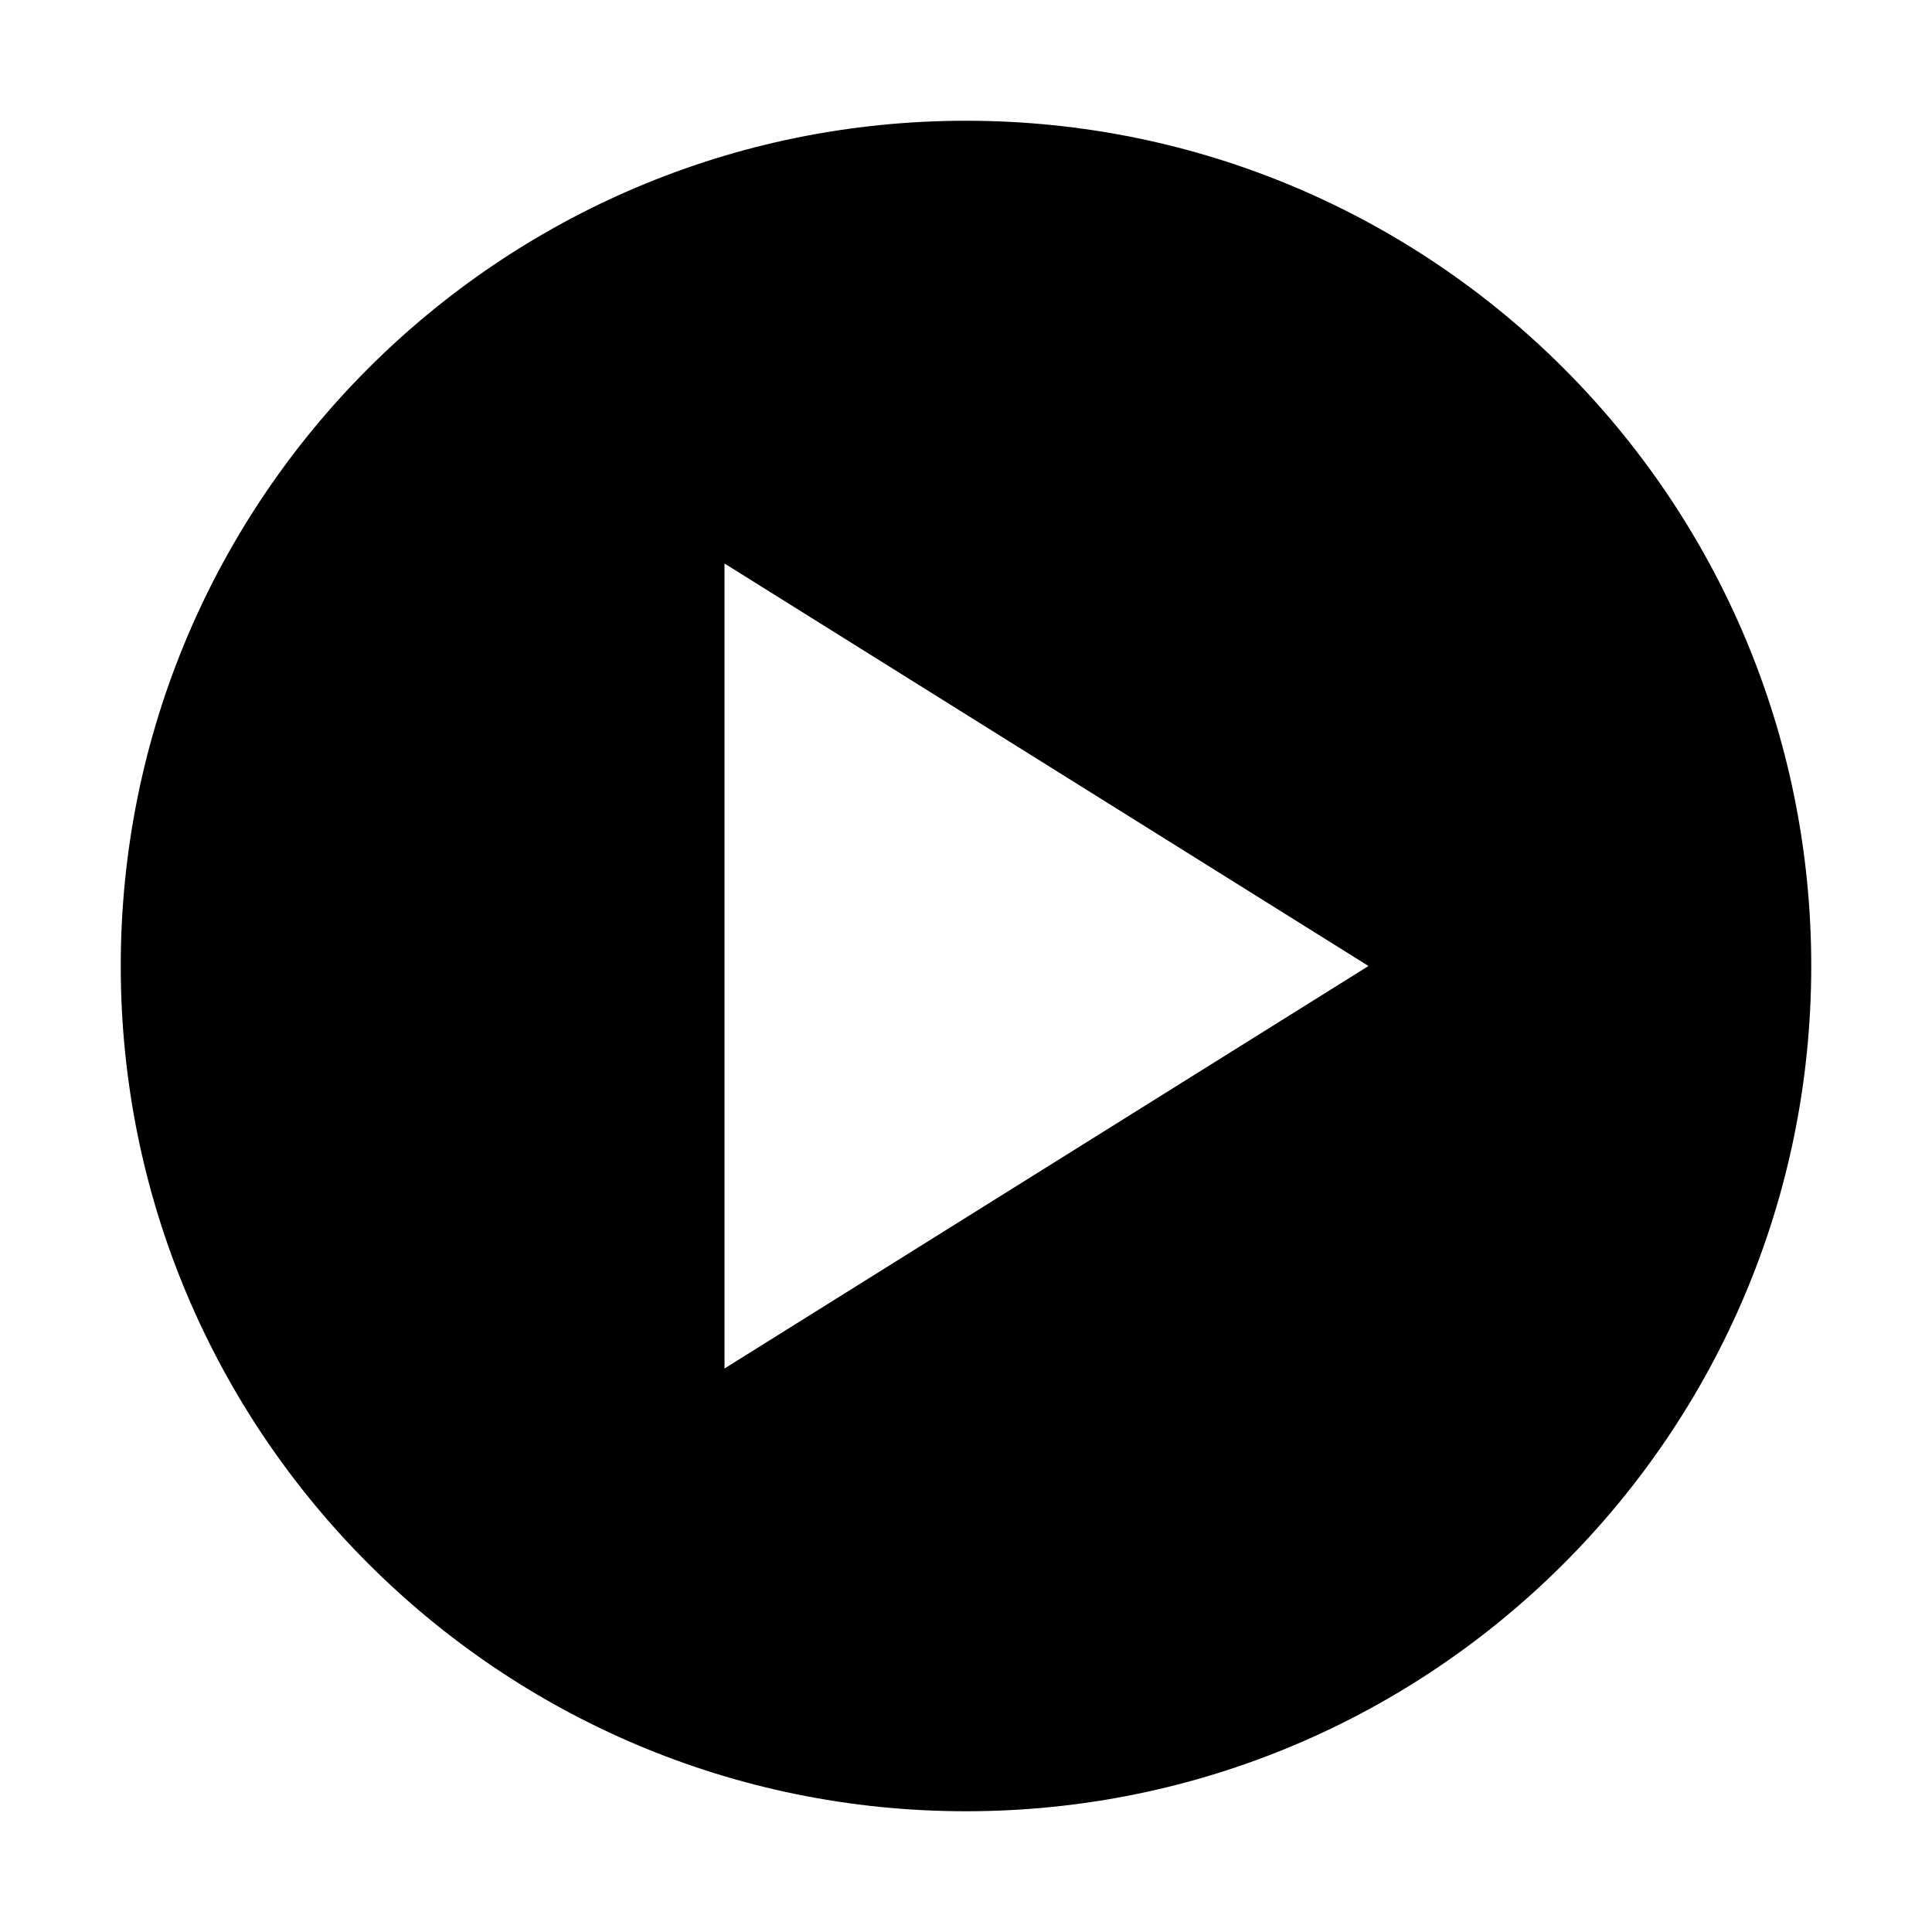
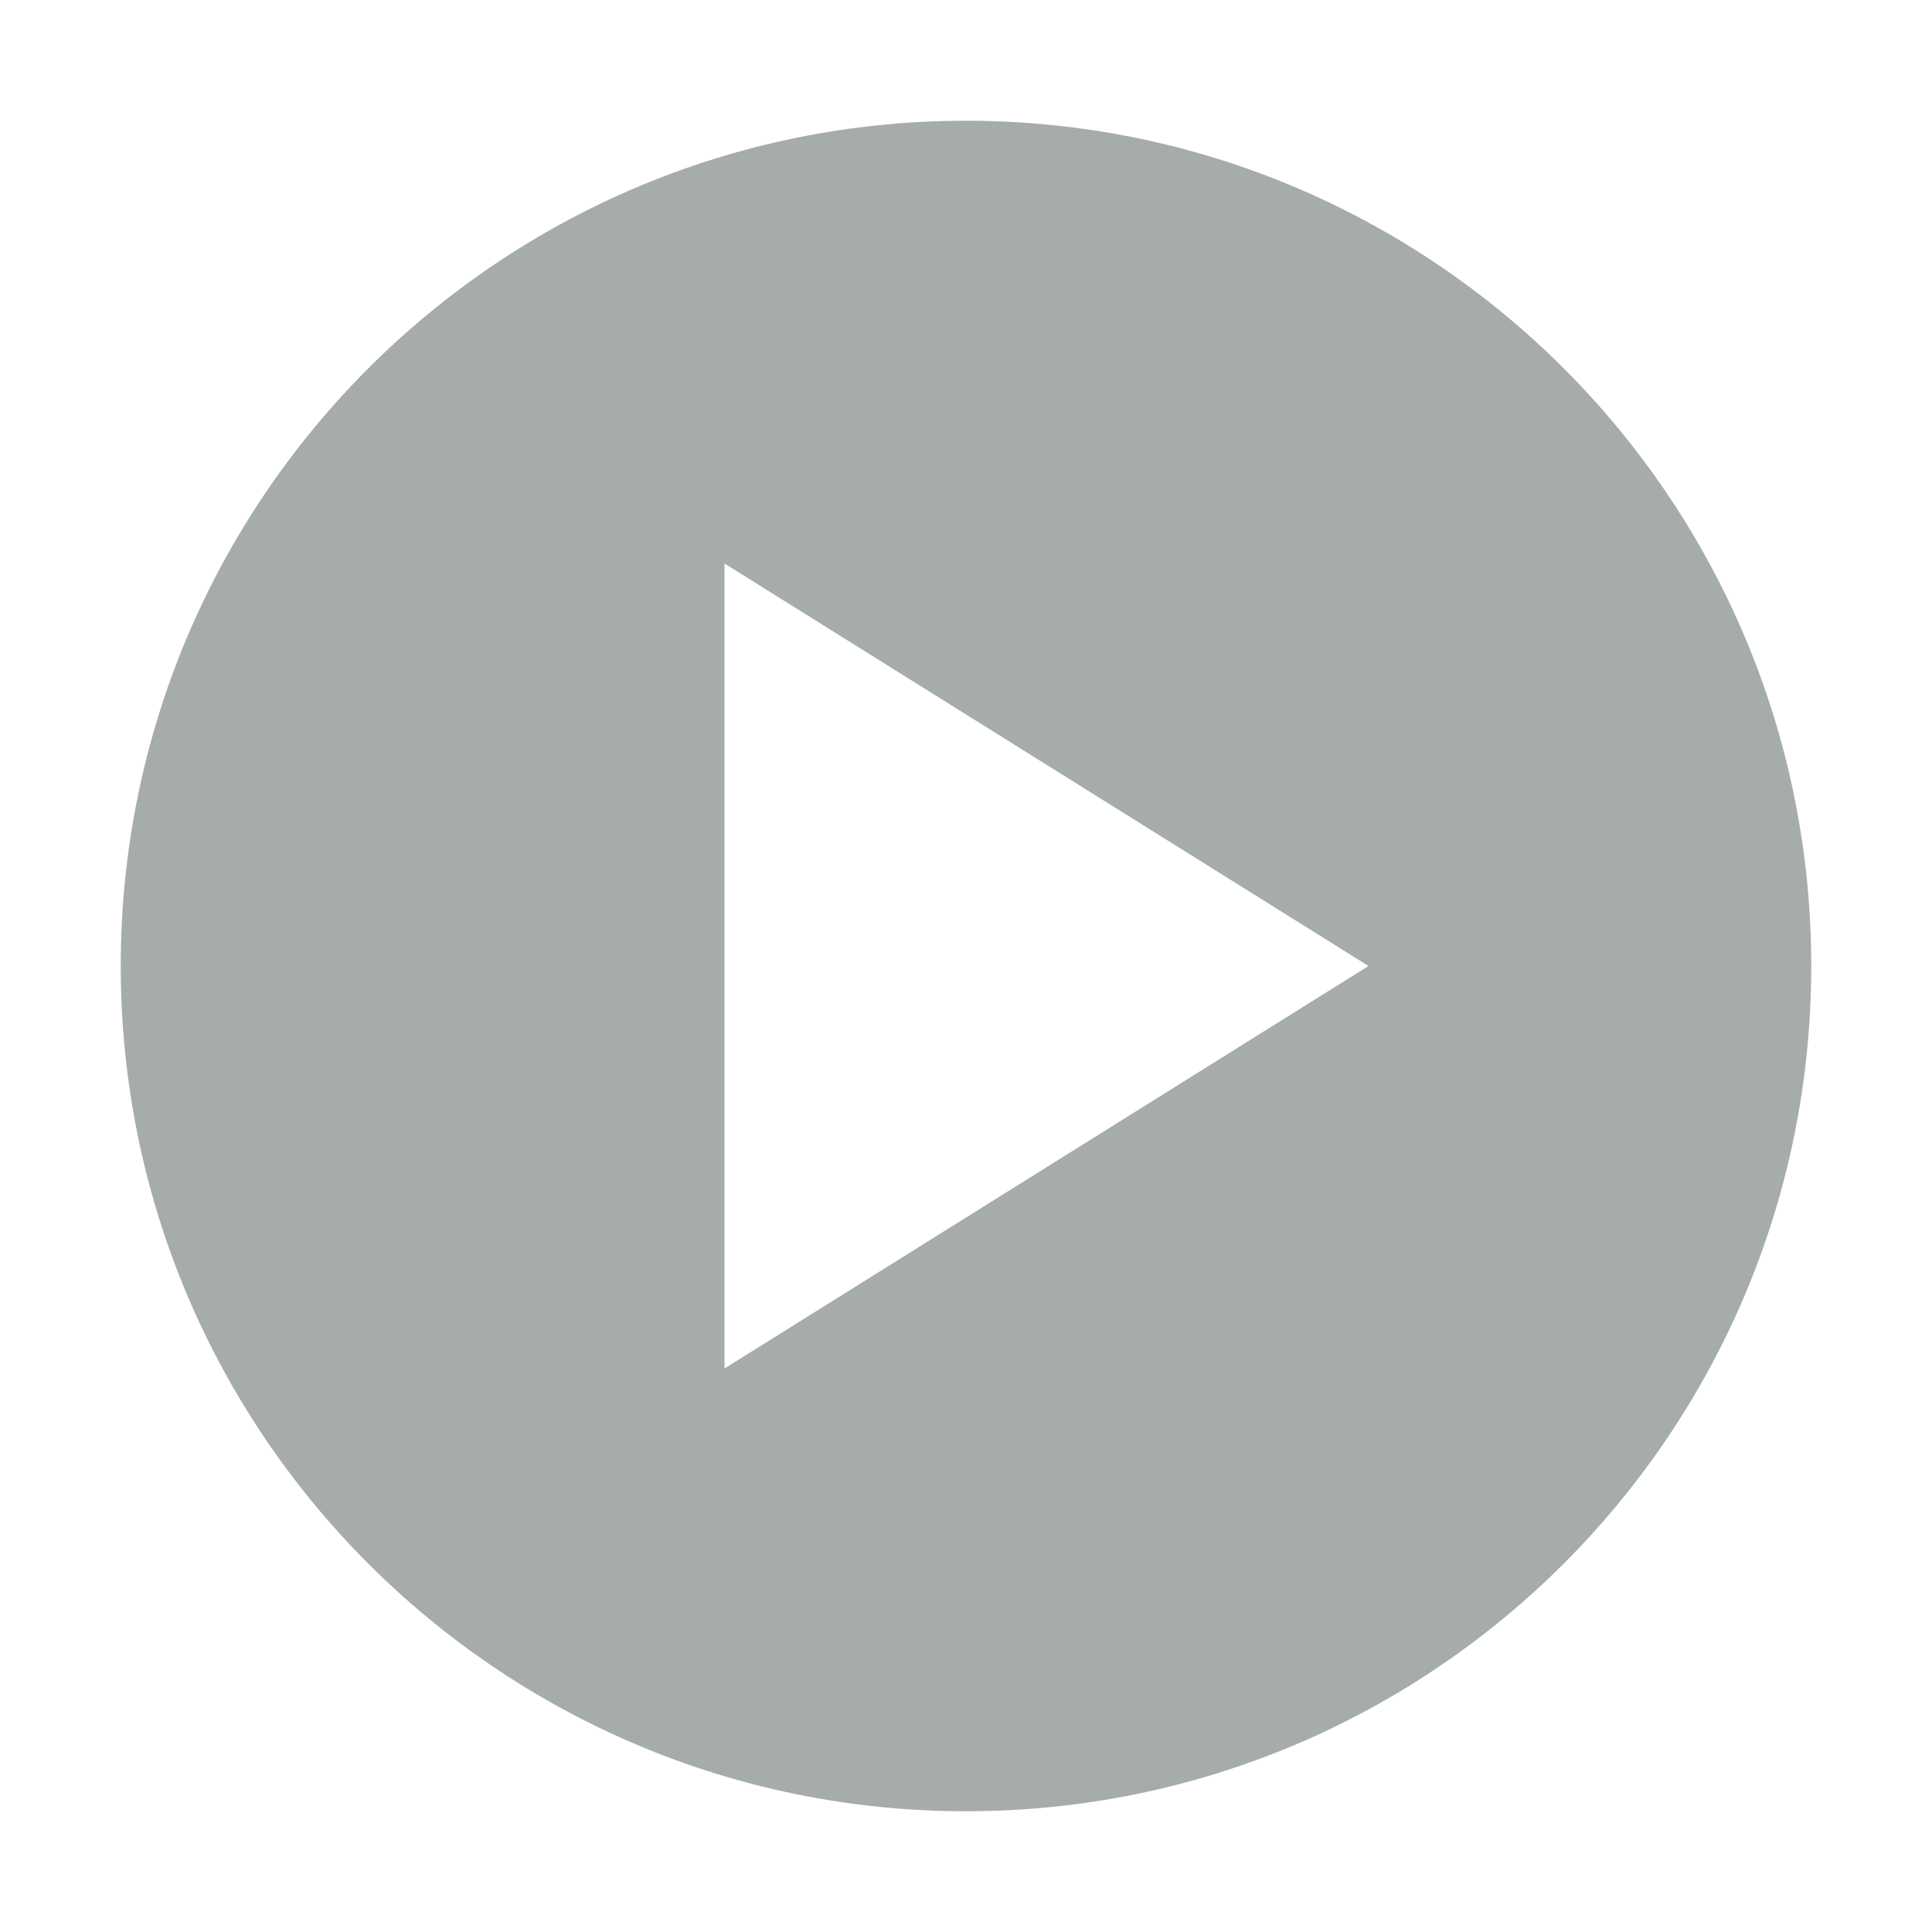
<svg xmlns="http://www.w3.org/2000/svg" width="24" height="24" viewBox="0 0 24 24" fill="none">
  <rect width="24" height="24" fill="black" fill-opacity="0" />
-   <path fill-rule="evenodd" clip-rule="evenodd" d="M1.5 12C1.5 6.201 6.201 1.5 12 1.5C17.799 1.5 22.5 6.201 22.5 12C22.5 17.799 17.799 22.5 12 22.5C6.201 22.5 1.5 17.799 1.5 12ZM9 7L17 12L9 17V7Z" fill="black" />
+   <path fill-rule="evenodd" clip-rule="evenodd" d="M1.5 12C1.5 6.201 6.201 1.5 12 1.5C17.799 1.5 22.5 6.201 22.5 12C22.5 17.799 17.799 22.5 12 22.5C6.201 22.5 1.5 17.799 1.5 12ZM9 7L17 12L9 17V7Z" fill="#A6ABAB" />
</svg>
